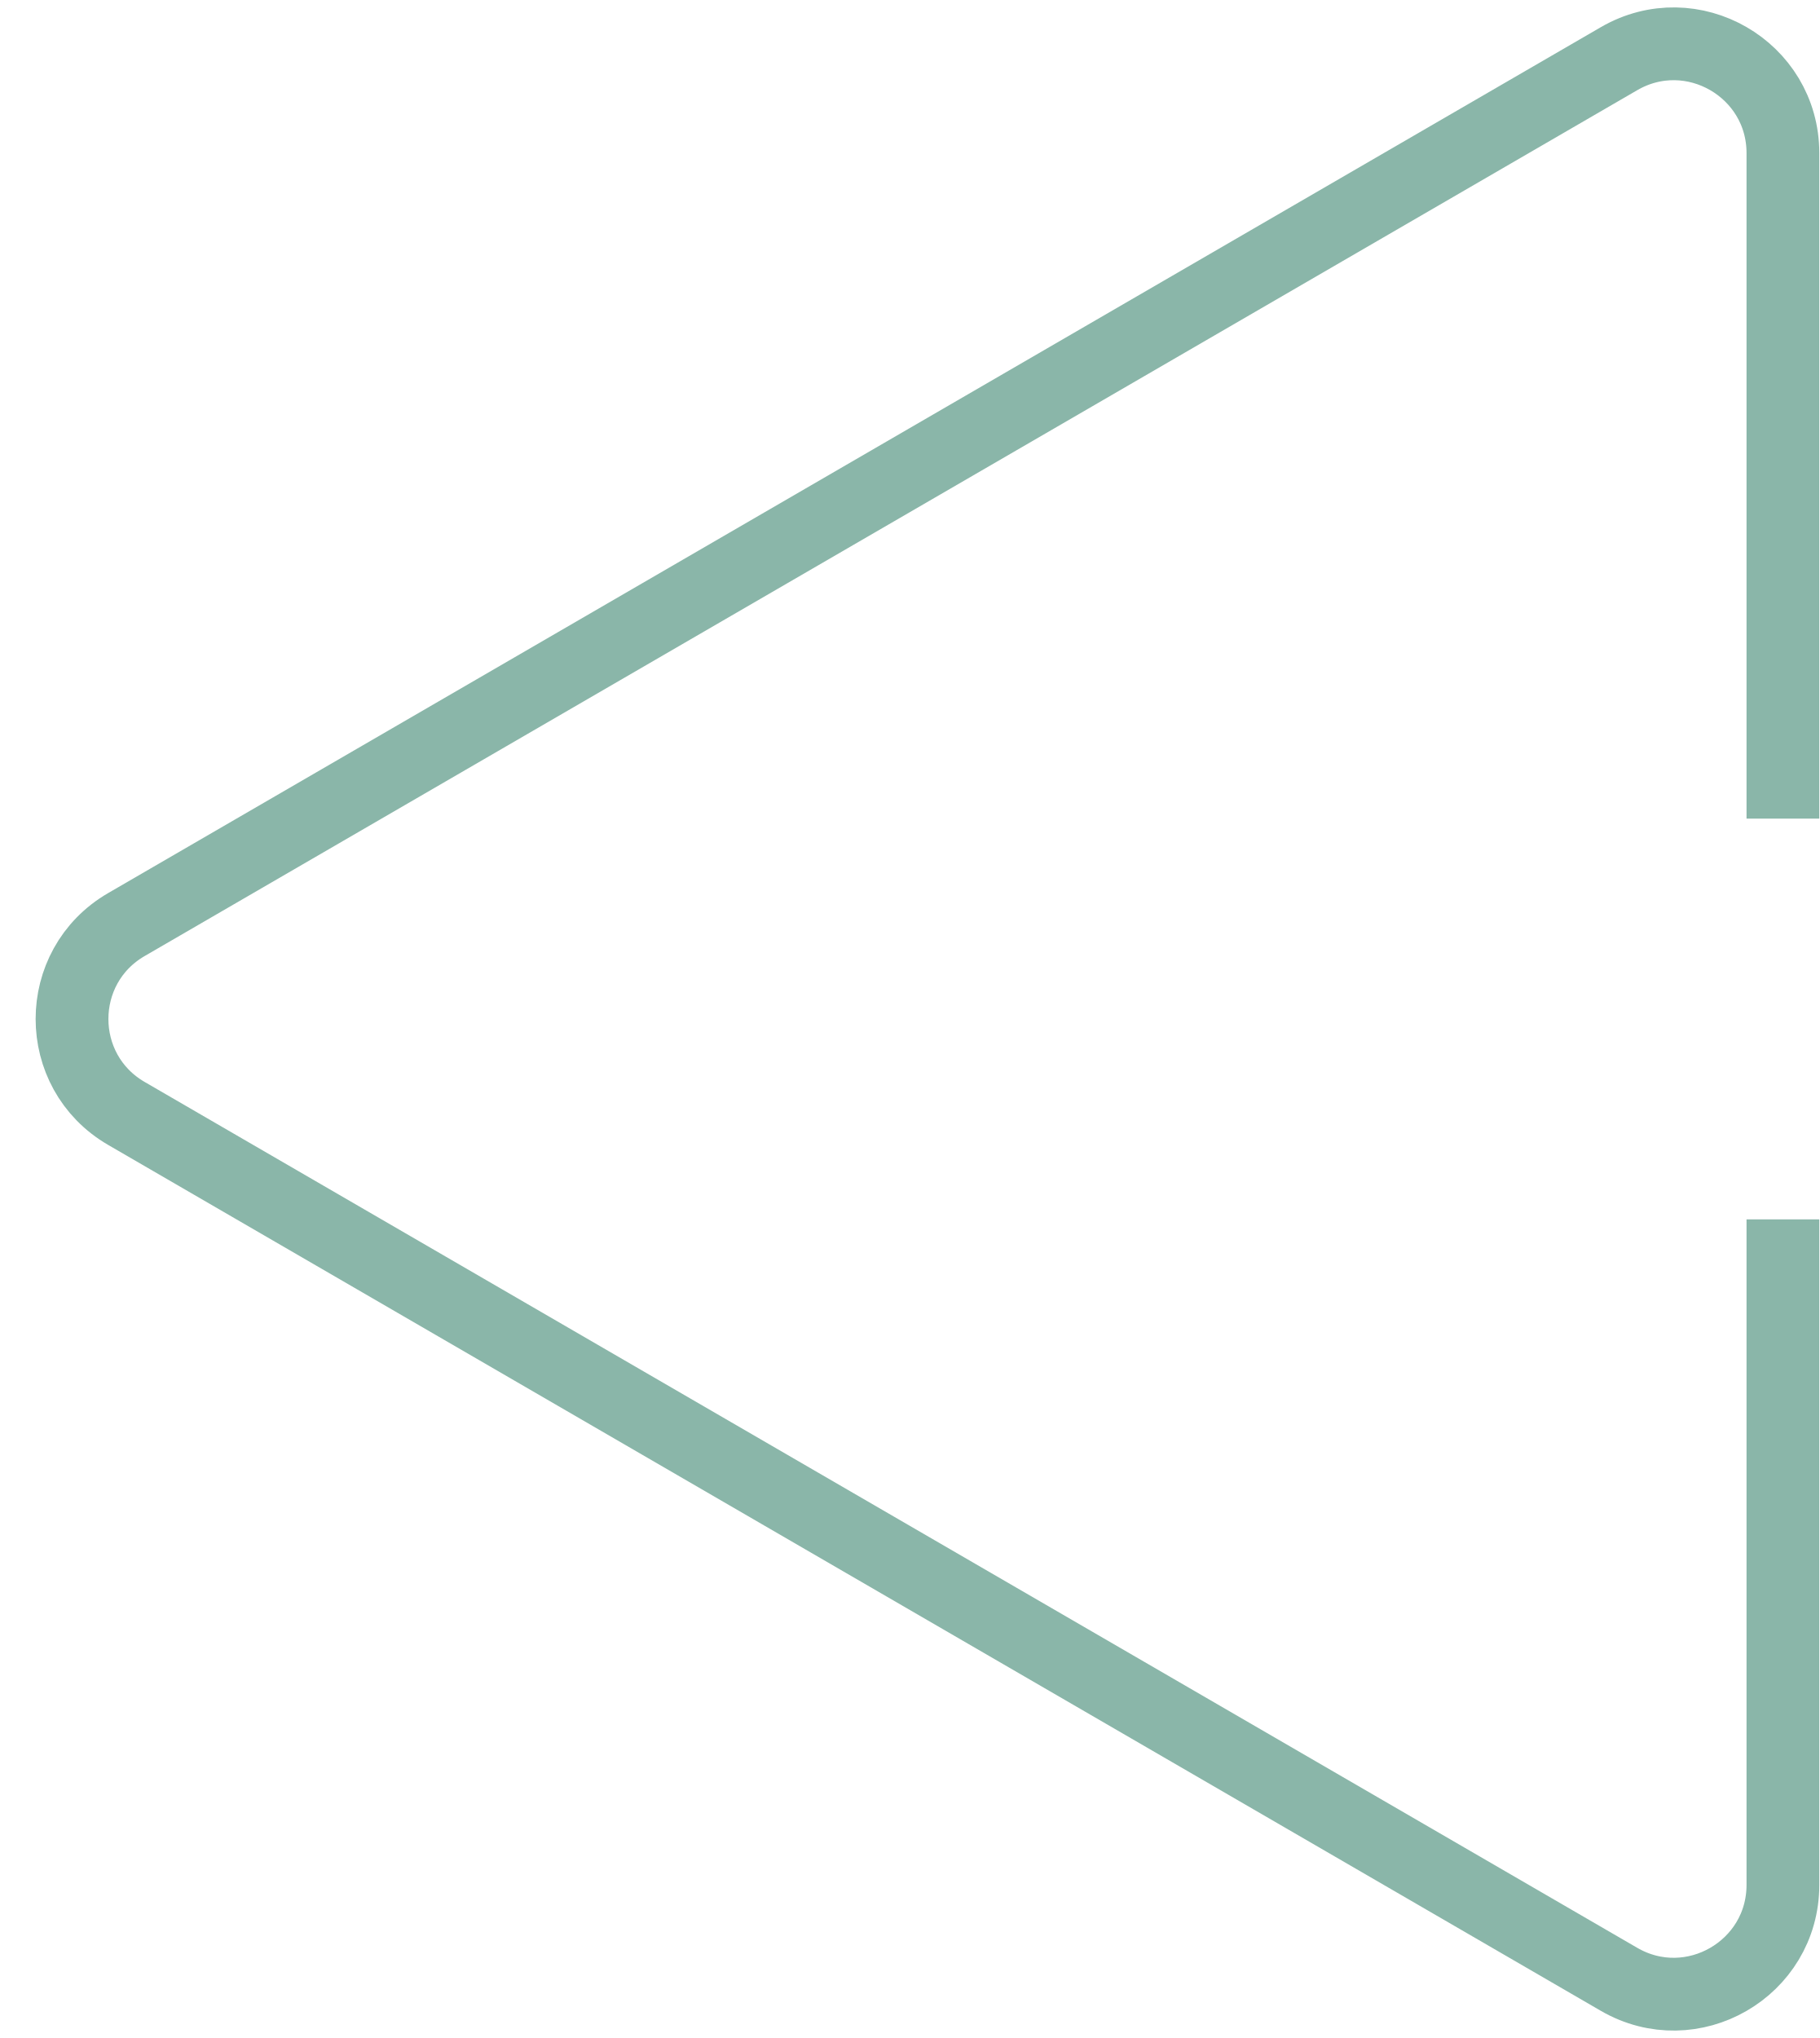
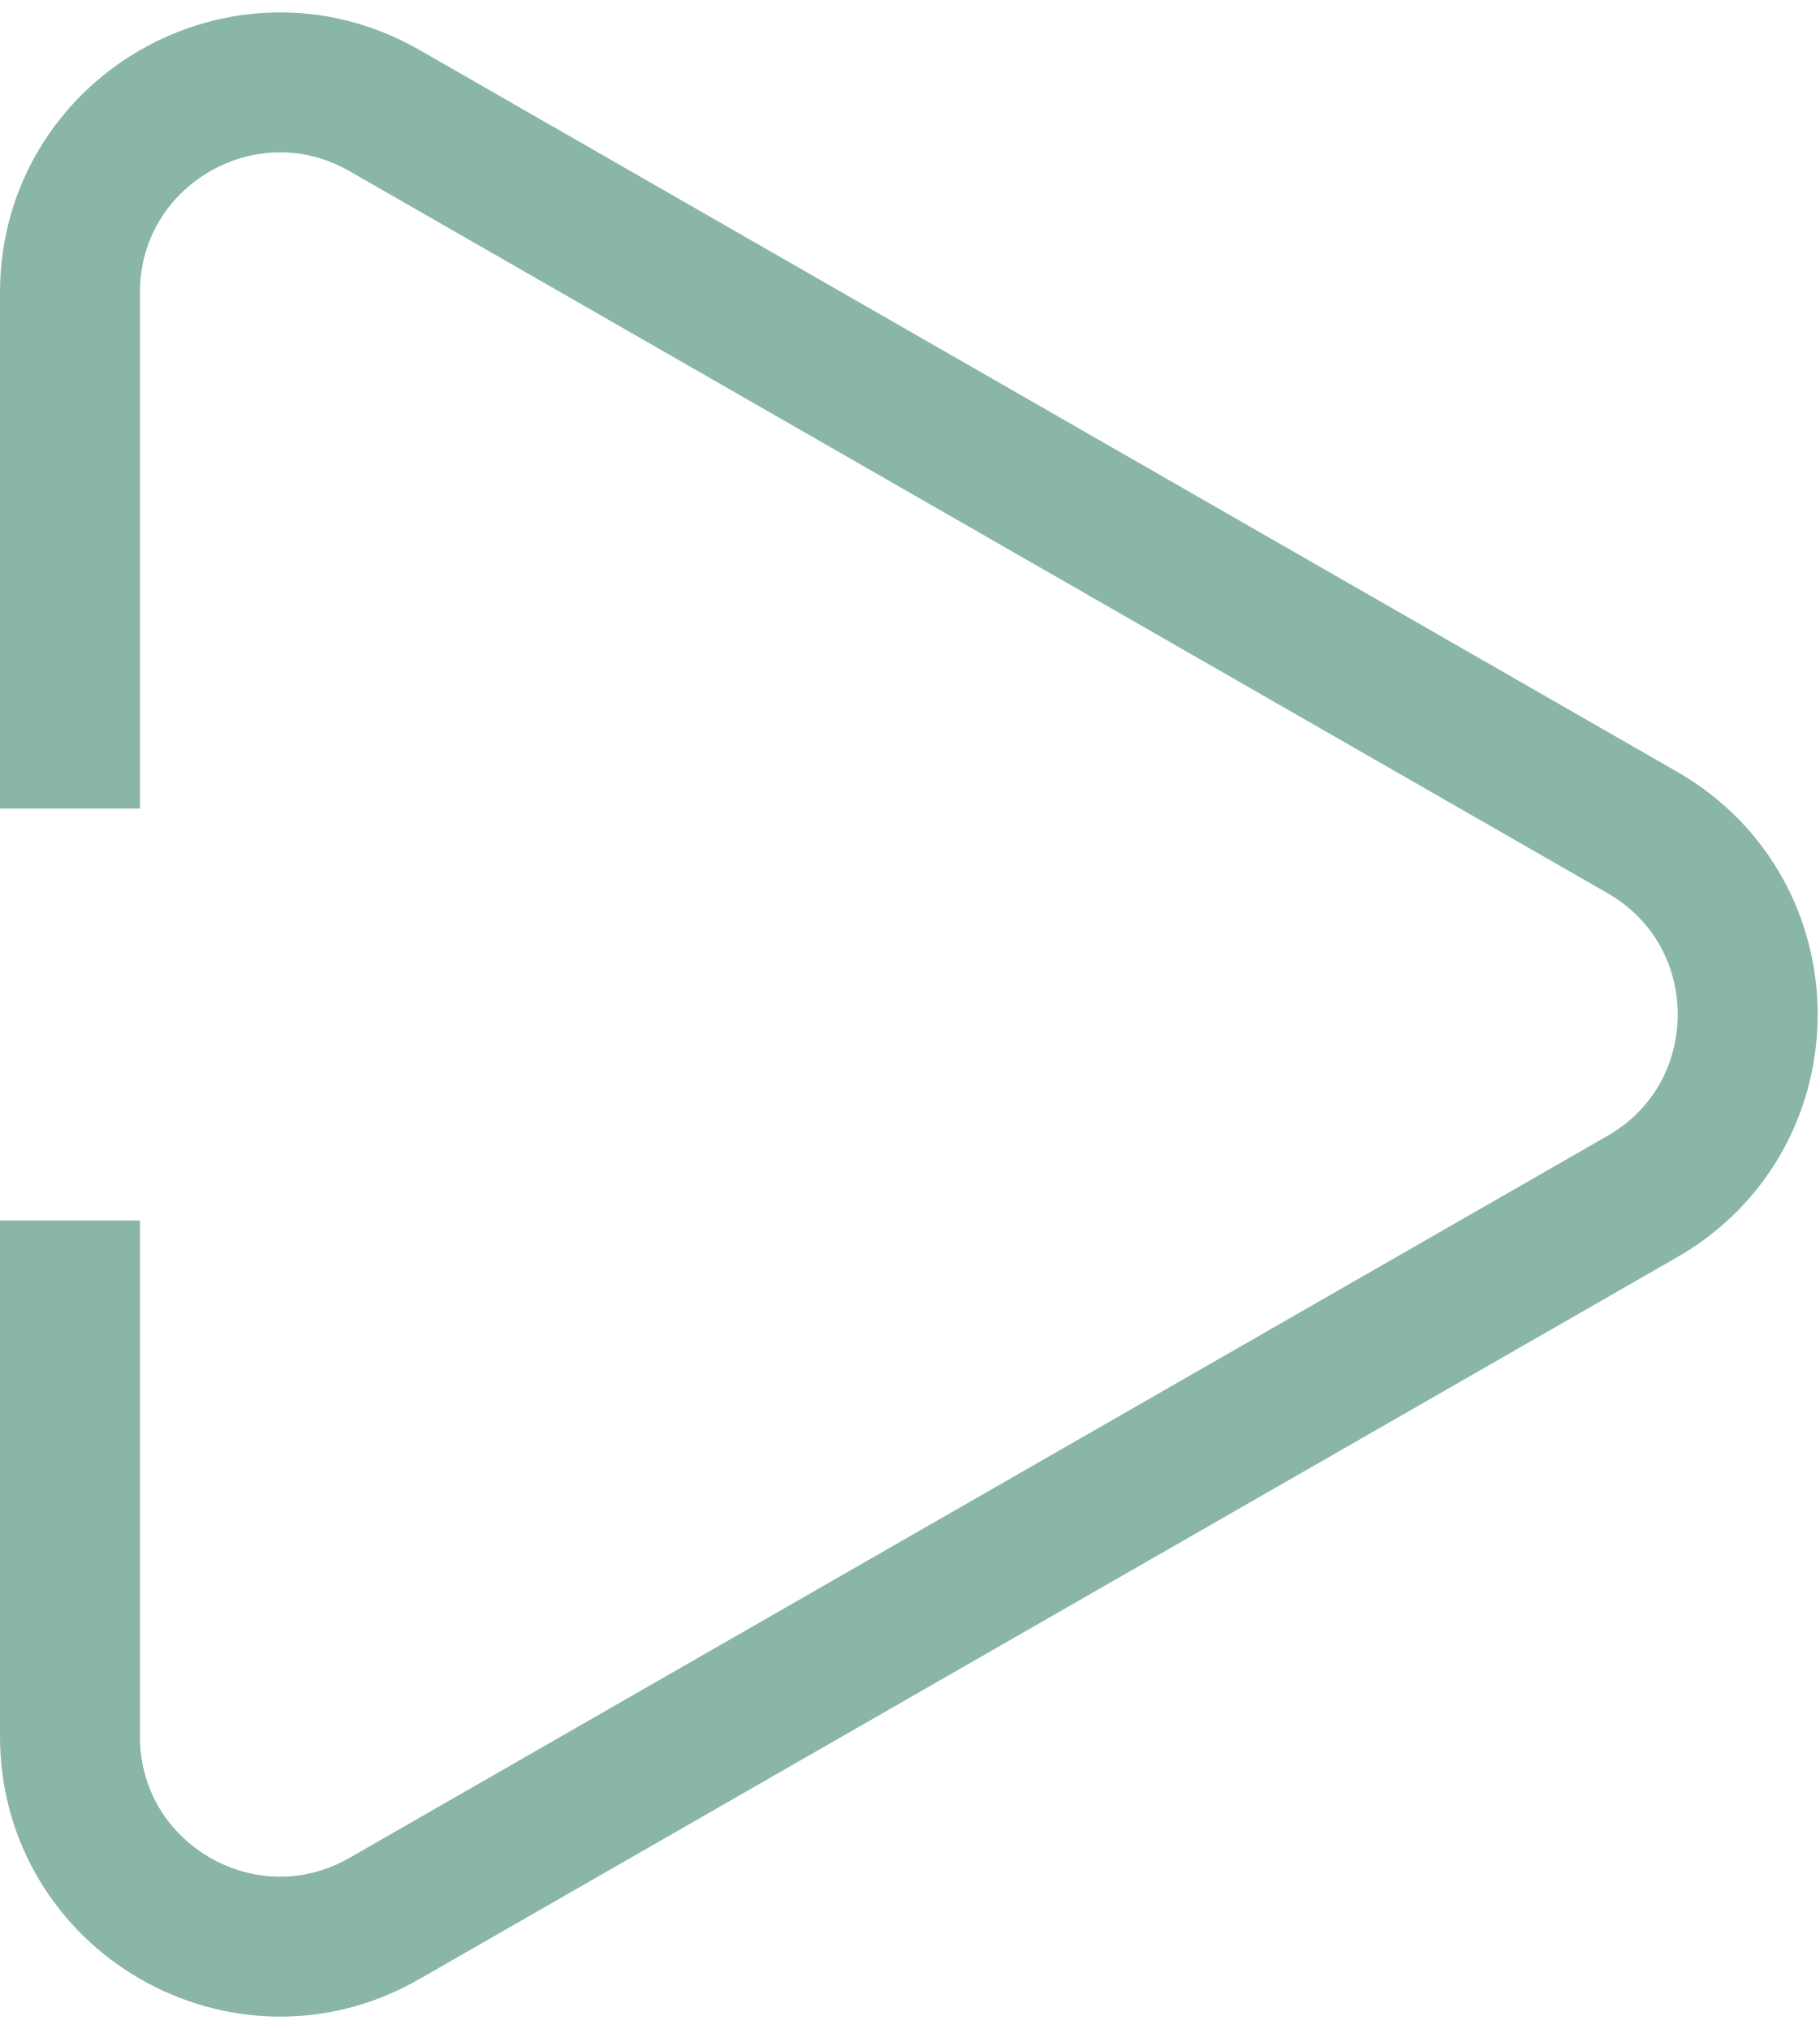
- <svg xmlns="http://www.w3.org/2000/svg" width="50" height="56" viewBox="0 0 50 56" fill="none">
-   <path d="M49 33.506L49 51.792C49 54.104 46.495 55.547 44.495 54.387L3.474 30.595C1.481 29.439 1.481 26.561 3.474 25.405L44.495 1.613C46.495 0.453 49 1.896 49 4.208L49 22.494" stroke="#8AB6A9" stroke-width="2" />
+ <svg xmlns="http://www.w3.org/2000/svg" width="26" height="29" viewBox="0 0 26 29" fill="none">
+   <path d="M1 11.557L1 4.181C1 1.875 3.494 0.432 5.494 1.58L23.468 11.898C25.476 13.051 25.476 15.949 23.468 17.102L5.494 27.42C3.494 28.569 1 27.125 1 24.819L1 17.443" stroke="#8AB6A9" stroke-width="2" />
</svg>
